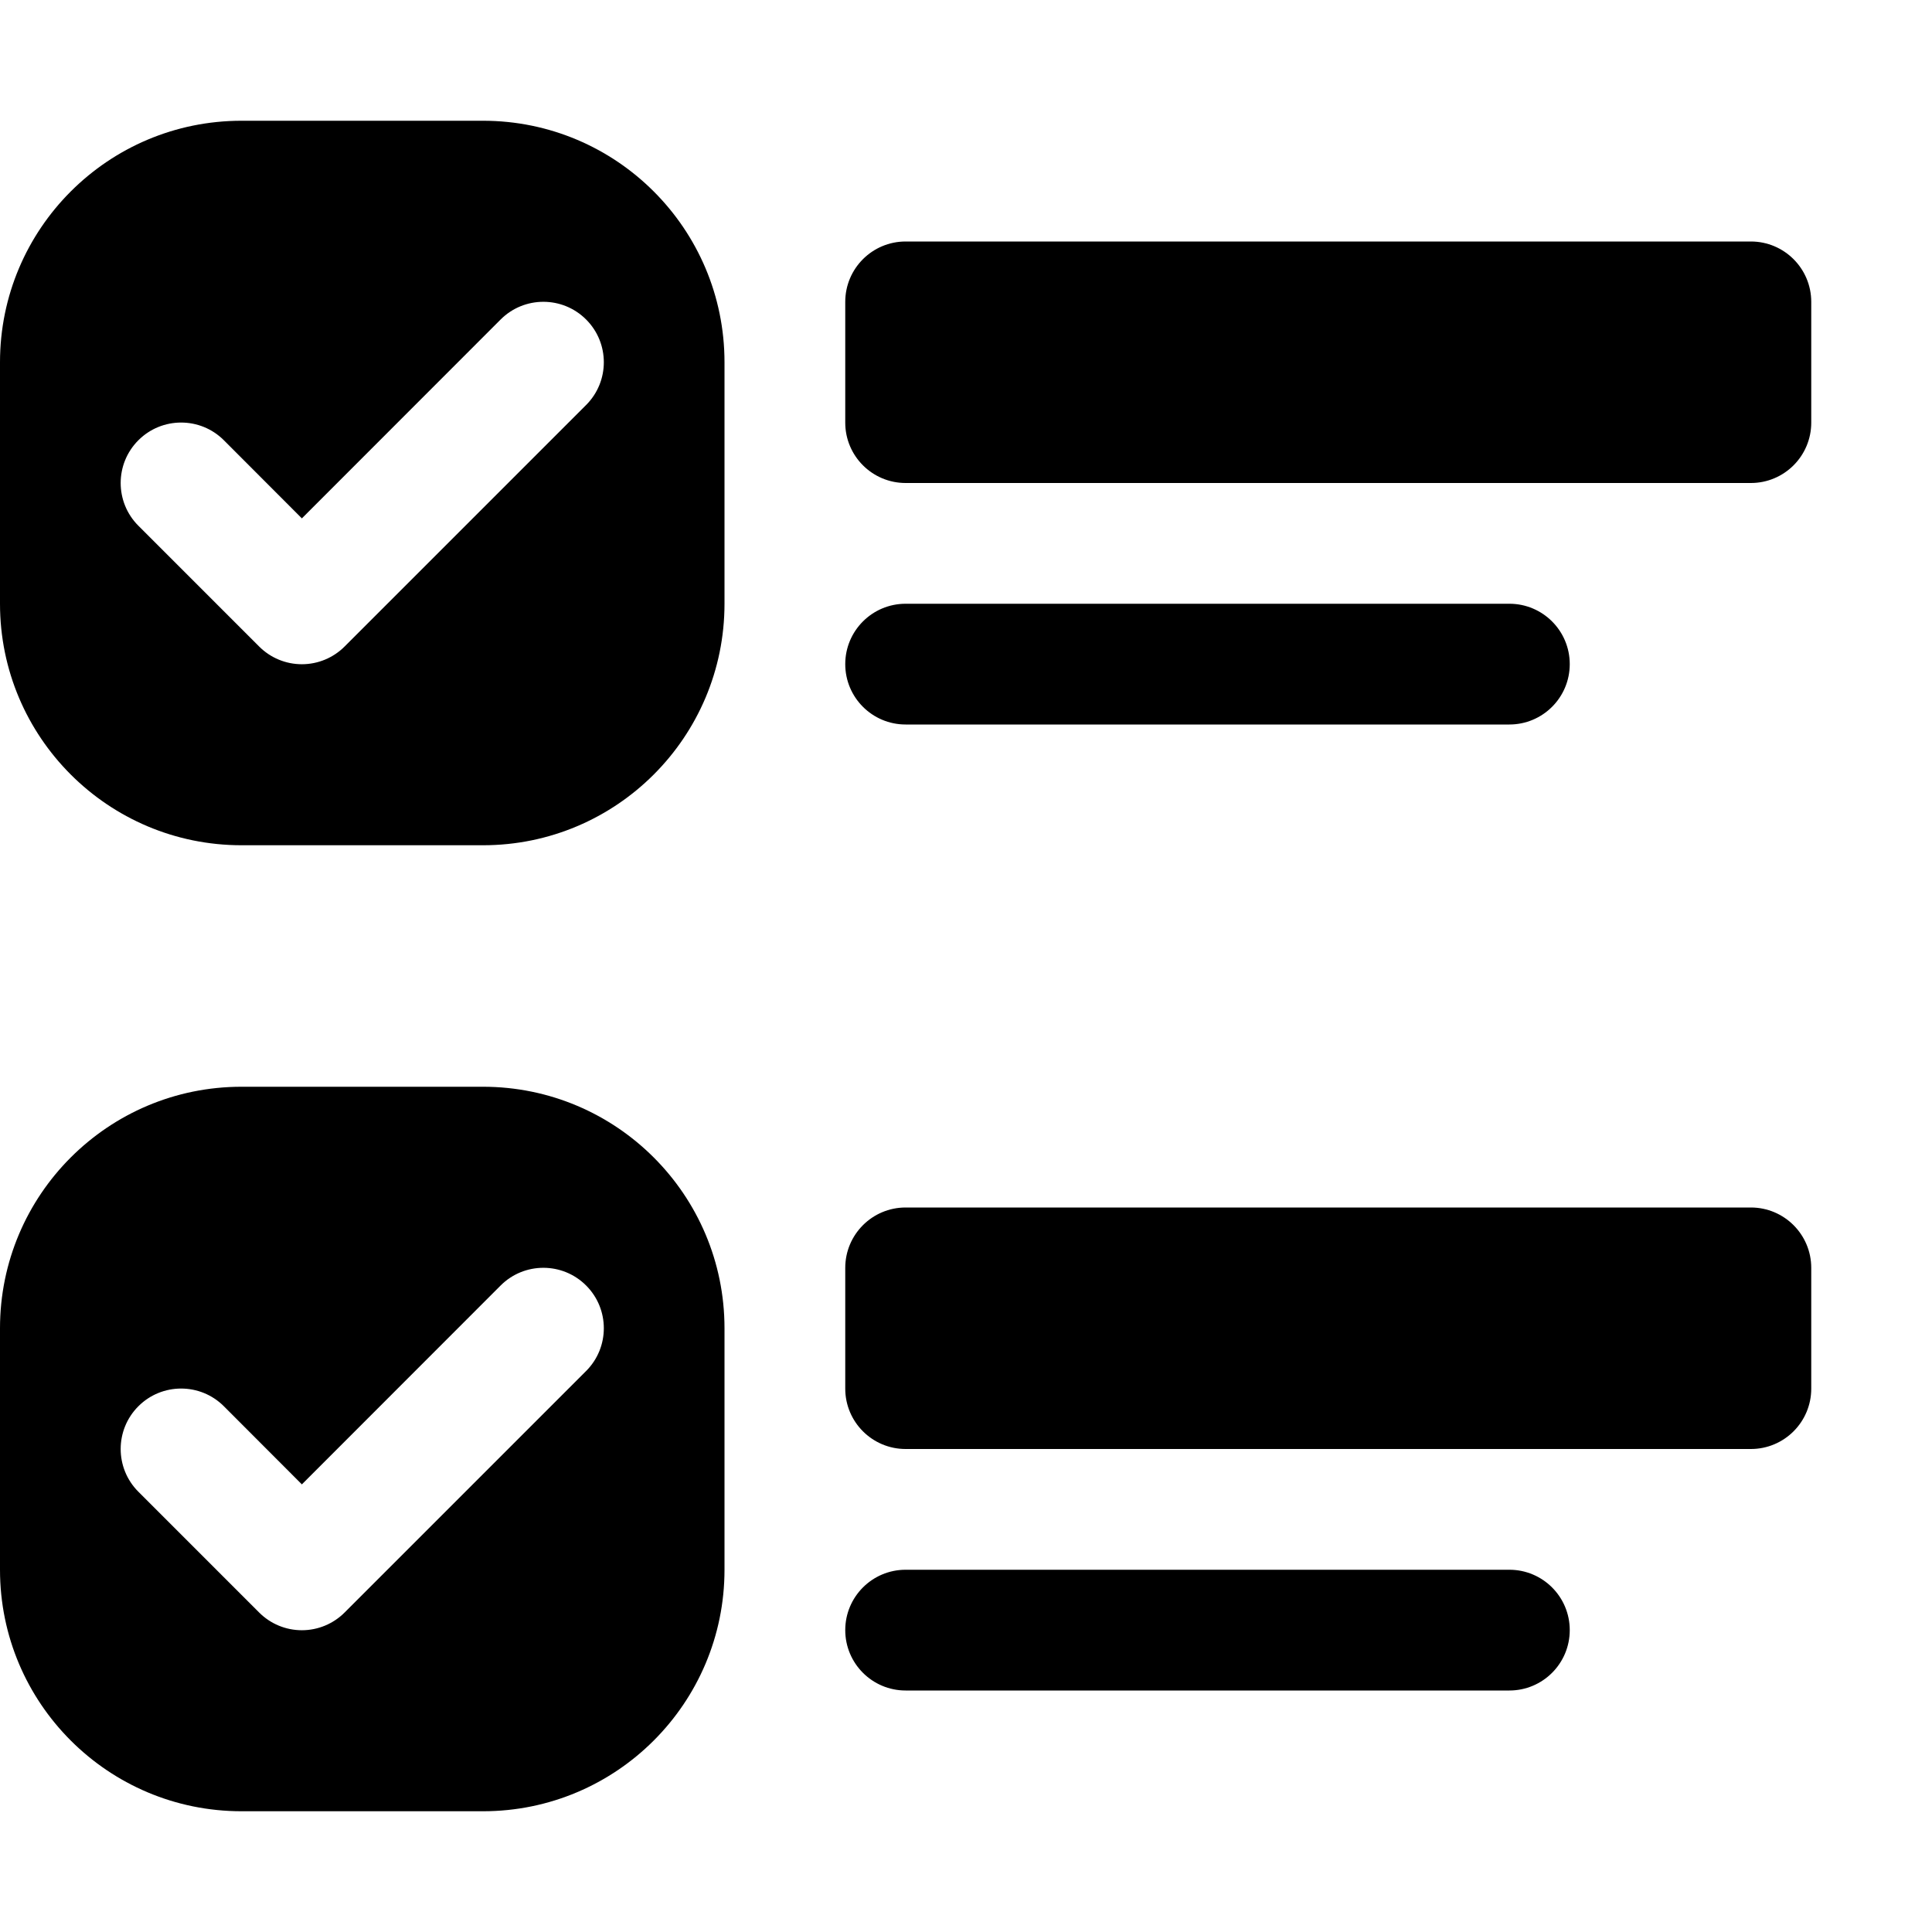
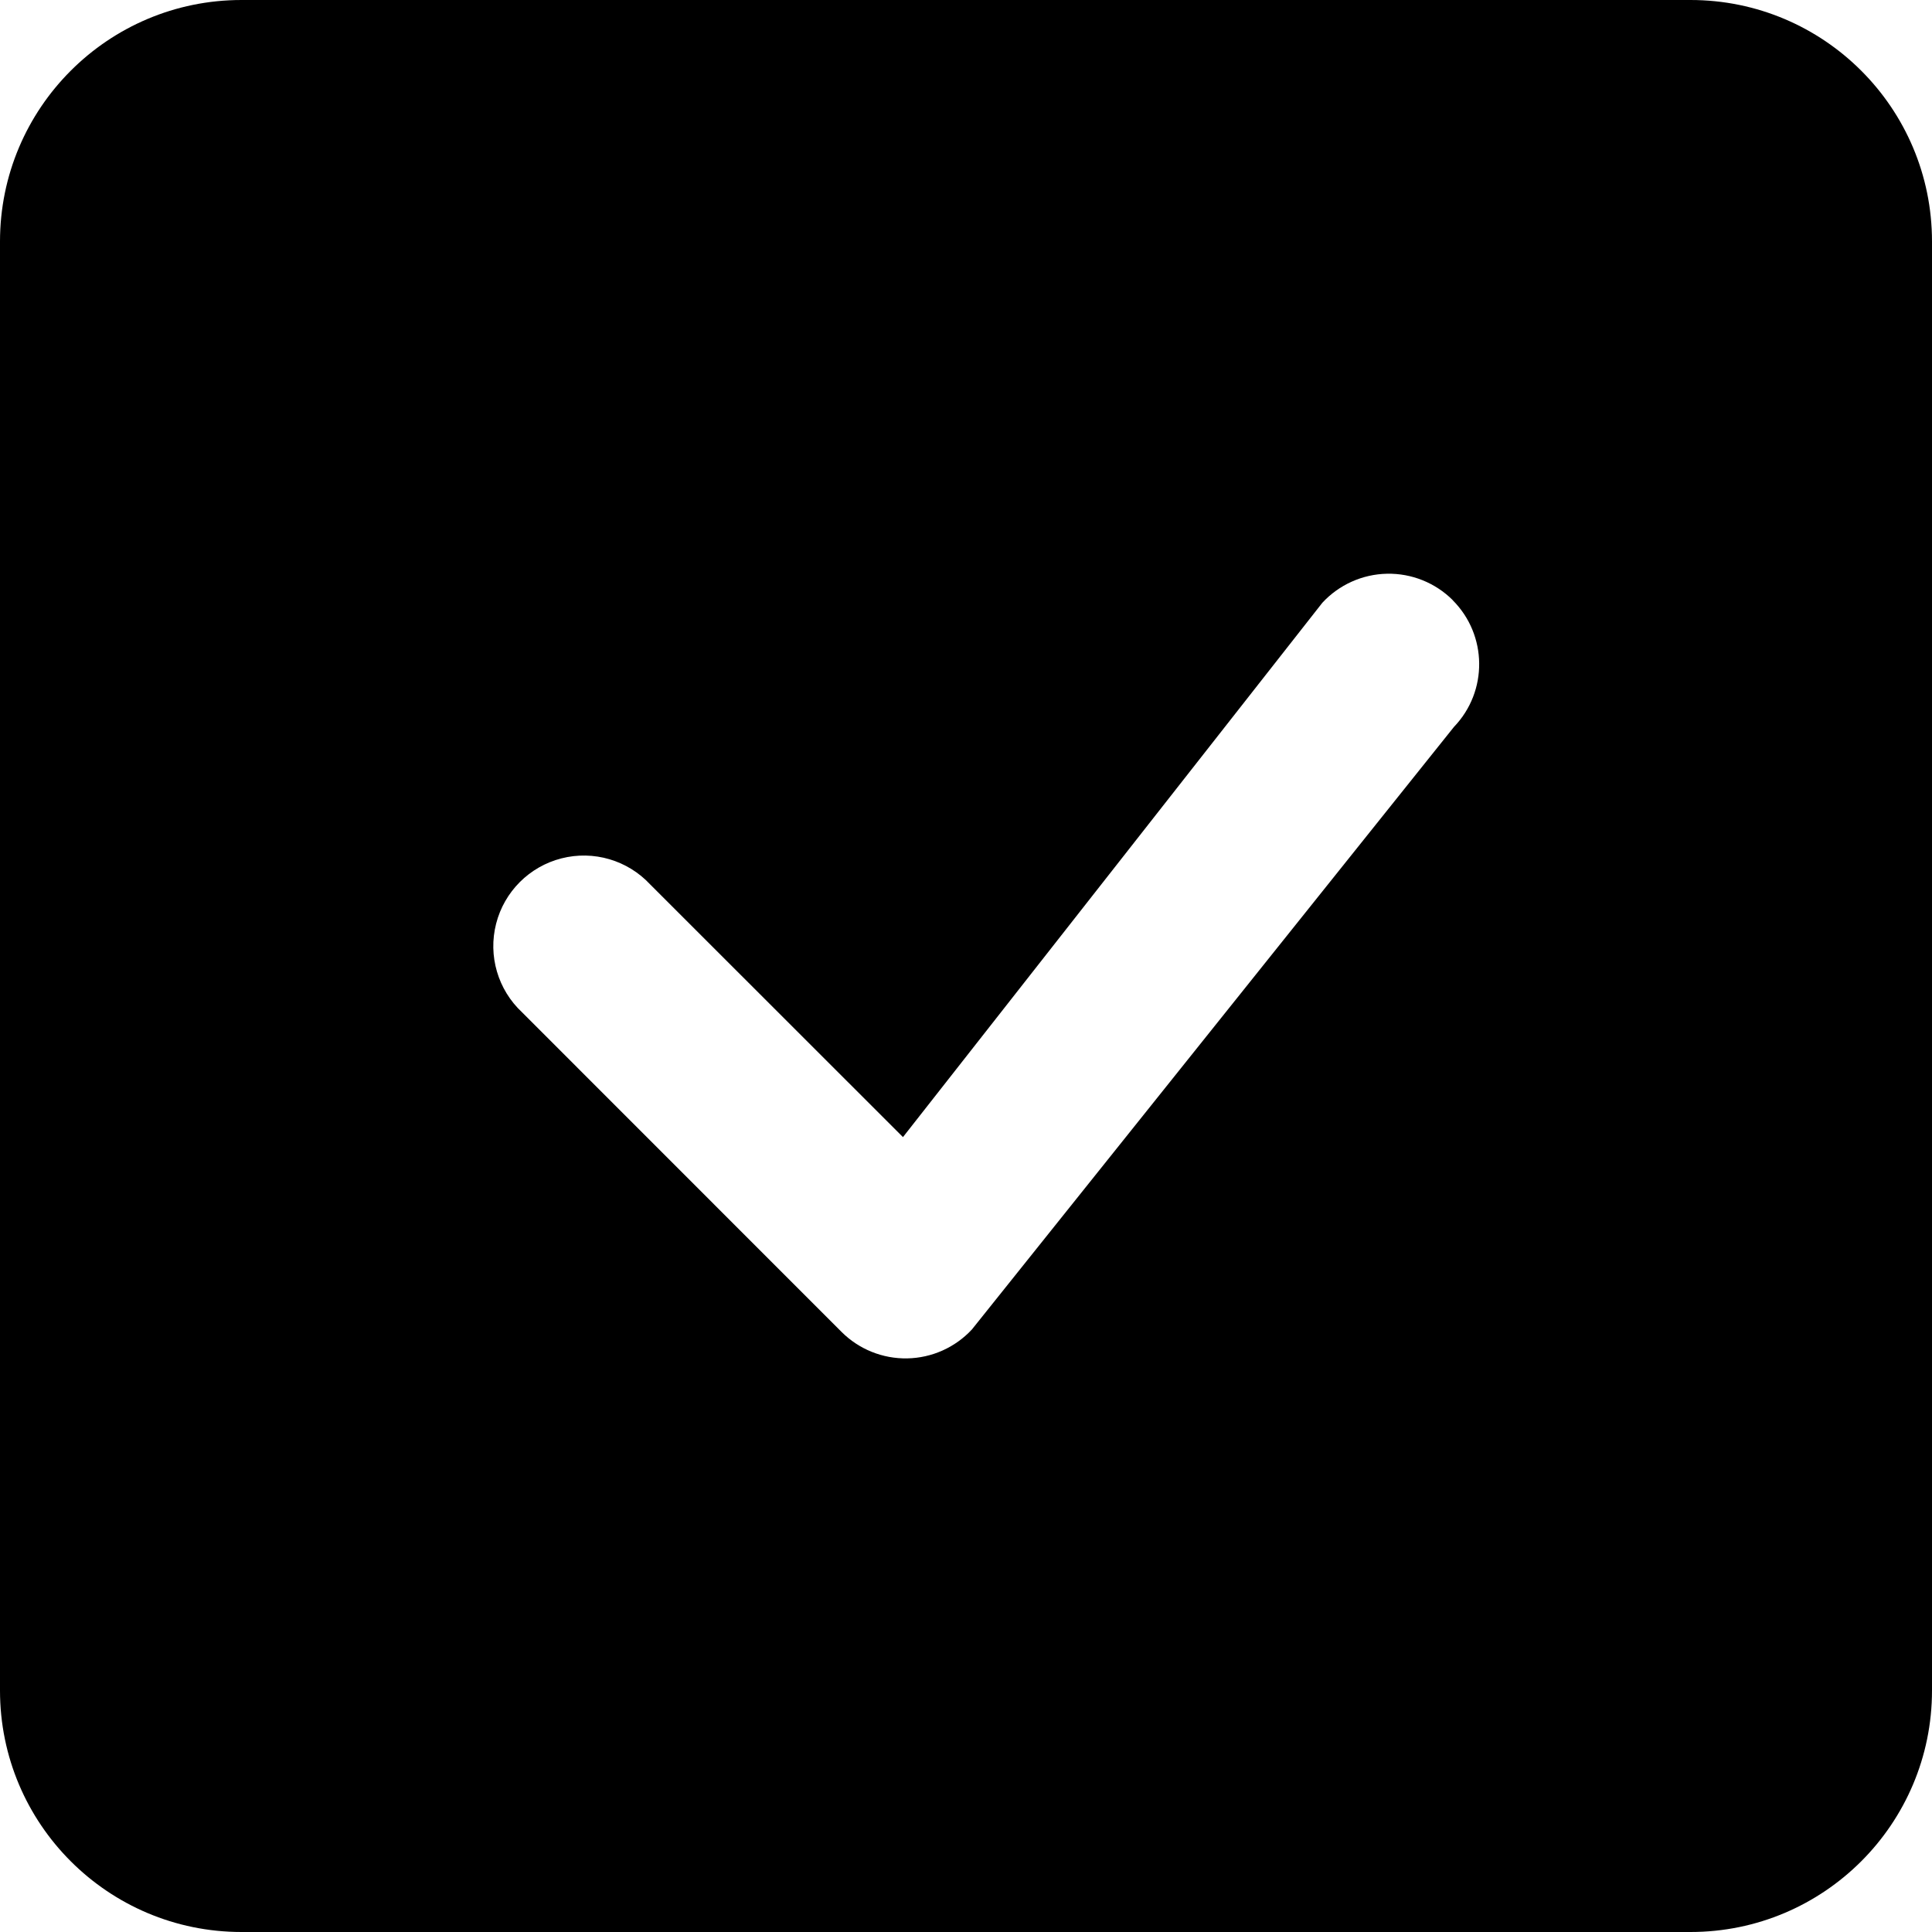
- <svg xmlns="http://www.w3.org/2000/svg" width="16" height="16" fill="currentColor" class="bi bi-ui-checks" viewBox="0 0 16 16">
-   <path d="M7 2.5a.5.5 0 0 1 .5-.5h7a.5.5 0 0 1 .5.5v1a.5.5 0 0 1-.5.5h-7a.5.5 0 0 1-.5-.5zM2 1a2 2 0 0 0-2 2v2a2 2 0 0 0 2 2h2a2 2 0 0 0 2-2V3a2 2 0 0 0-2-2zm0 8a2 2 0 0 0-2 2v2a2 2 0 0 0 2 2h2a2 2 0 0 0 2-2v-2a2 2 0 0 0-2-2zm.854-3.646a.5.5 0 0 1-.708 0l-1-1a.5.5 0 1 1 .708-.708l.646.647 1.646-1.647a.5.5 0 1 1 .708.708zm0 8a.5.5 0 0 1-.708 0l-1-1a.5.5 0 0 1 .708-.708l.646.647 1.646-1.647a.5.5 0 0 1 .708.708zM7 10.5a.5.5 0 0 1 .5-.5h7a.5.5 0 0 1 .5.5v1a.5.5 0 0 1-.5.5h-7a.5.5 0 0 1-.5-.5zm0-5a.5.5 0 0 1 .5-.5h5a.5.5 0 0 1 0 1h-5a.5.5 0 0 1-.5-.5m0 8a.5.5 0 0 1 .5-.5h5a.5.5 0 0 1 0 1h-5a.5.5 0 0 1-.5-.5" />
+ <svg xmlns="http://www.w3.org/2000/svg" width="16" height="16" fill="currentColor" class="bi bi-check-square-fill" viewBox="0 0 16 16">
+   <path d="M2 0a2 2 0 0 0-2 2v12a2 2 0 0 0 2 2h12a2 2 0 0 0 2-2V2a2 2 0 0 0-2-2zm10.03 4.97a.75.75 0 0 1 .011 1.05l-3.992 4.99a.75.75 0 0 1-1.08.02L4.324 8.384a.75.75 0 1 1 1.06-1.06l2.094 2.093 3.473-4.425a.75.75 0 0 1 1.08-.022z" />
</svg>
